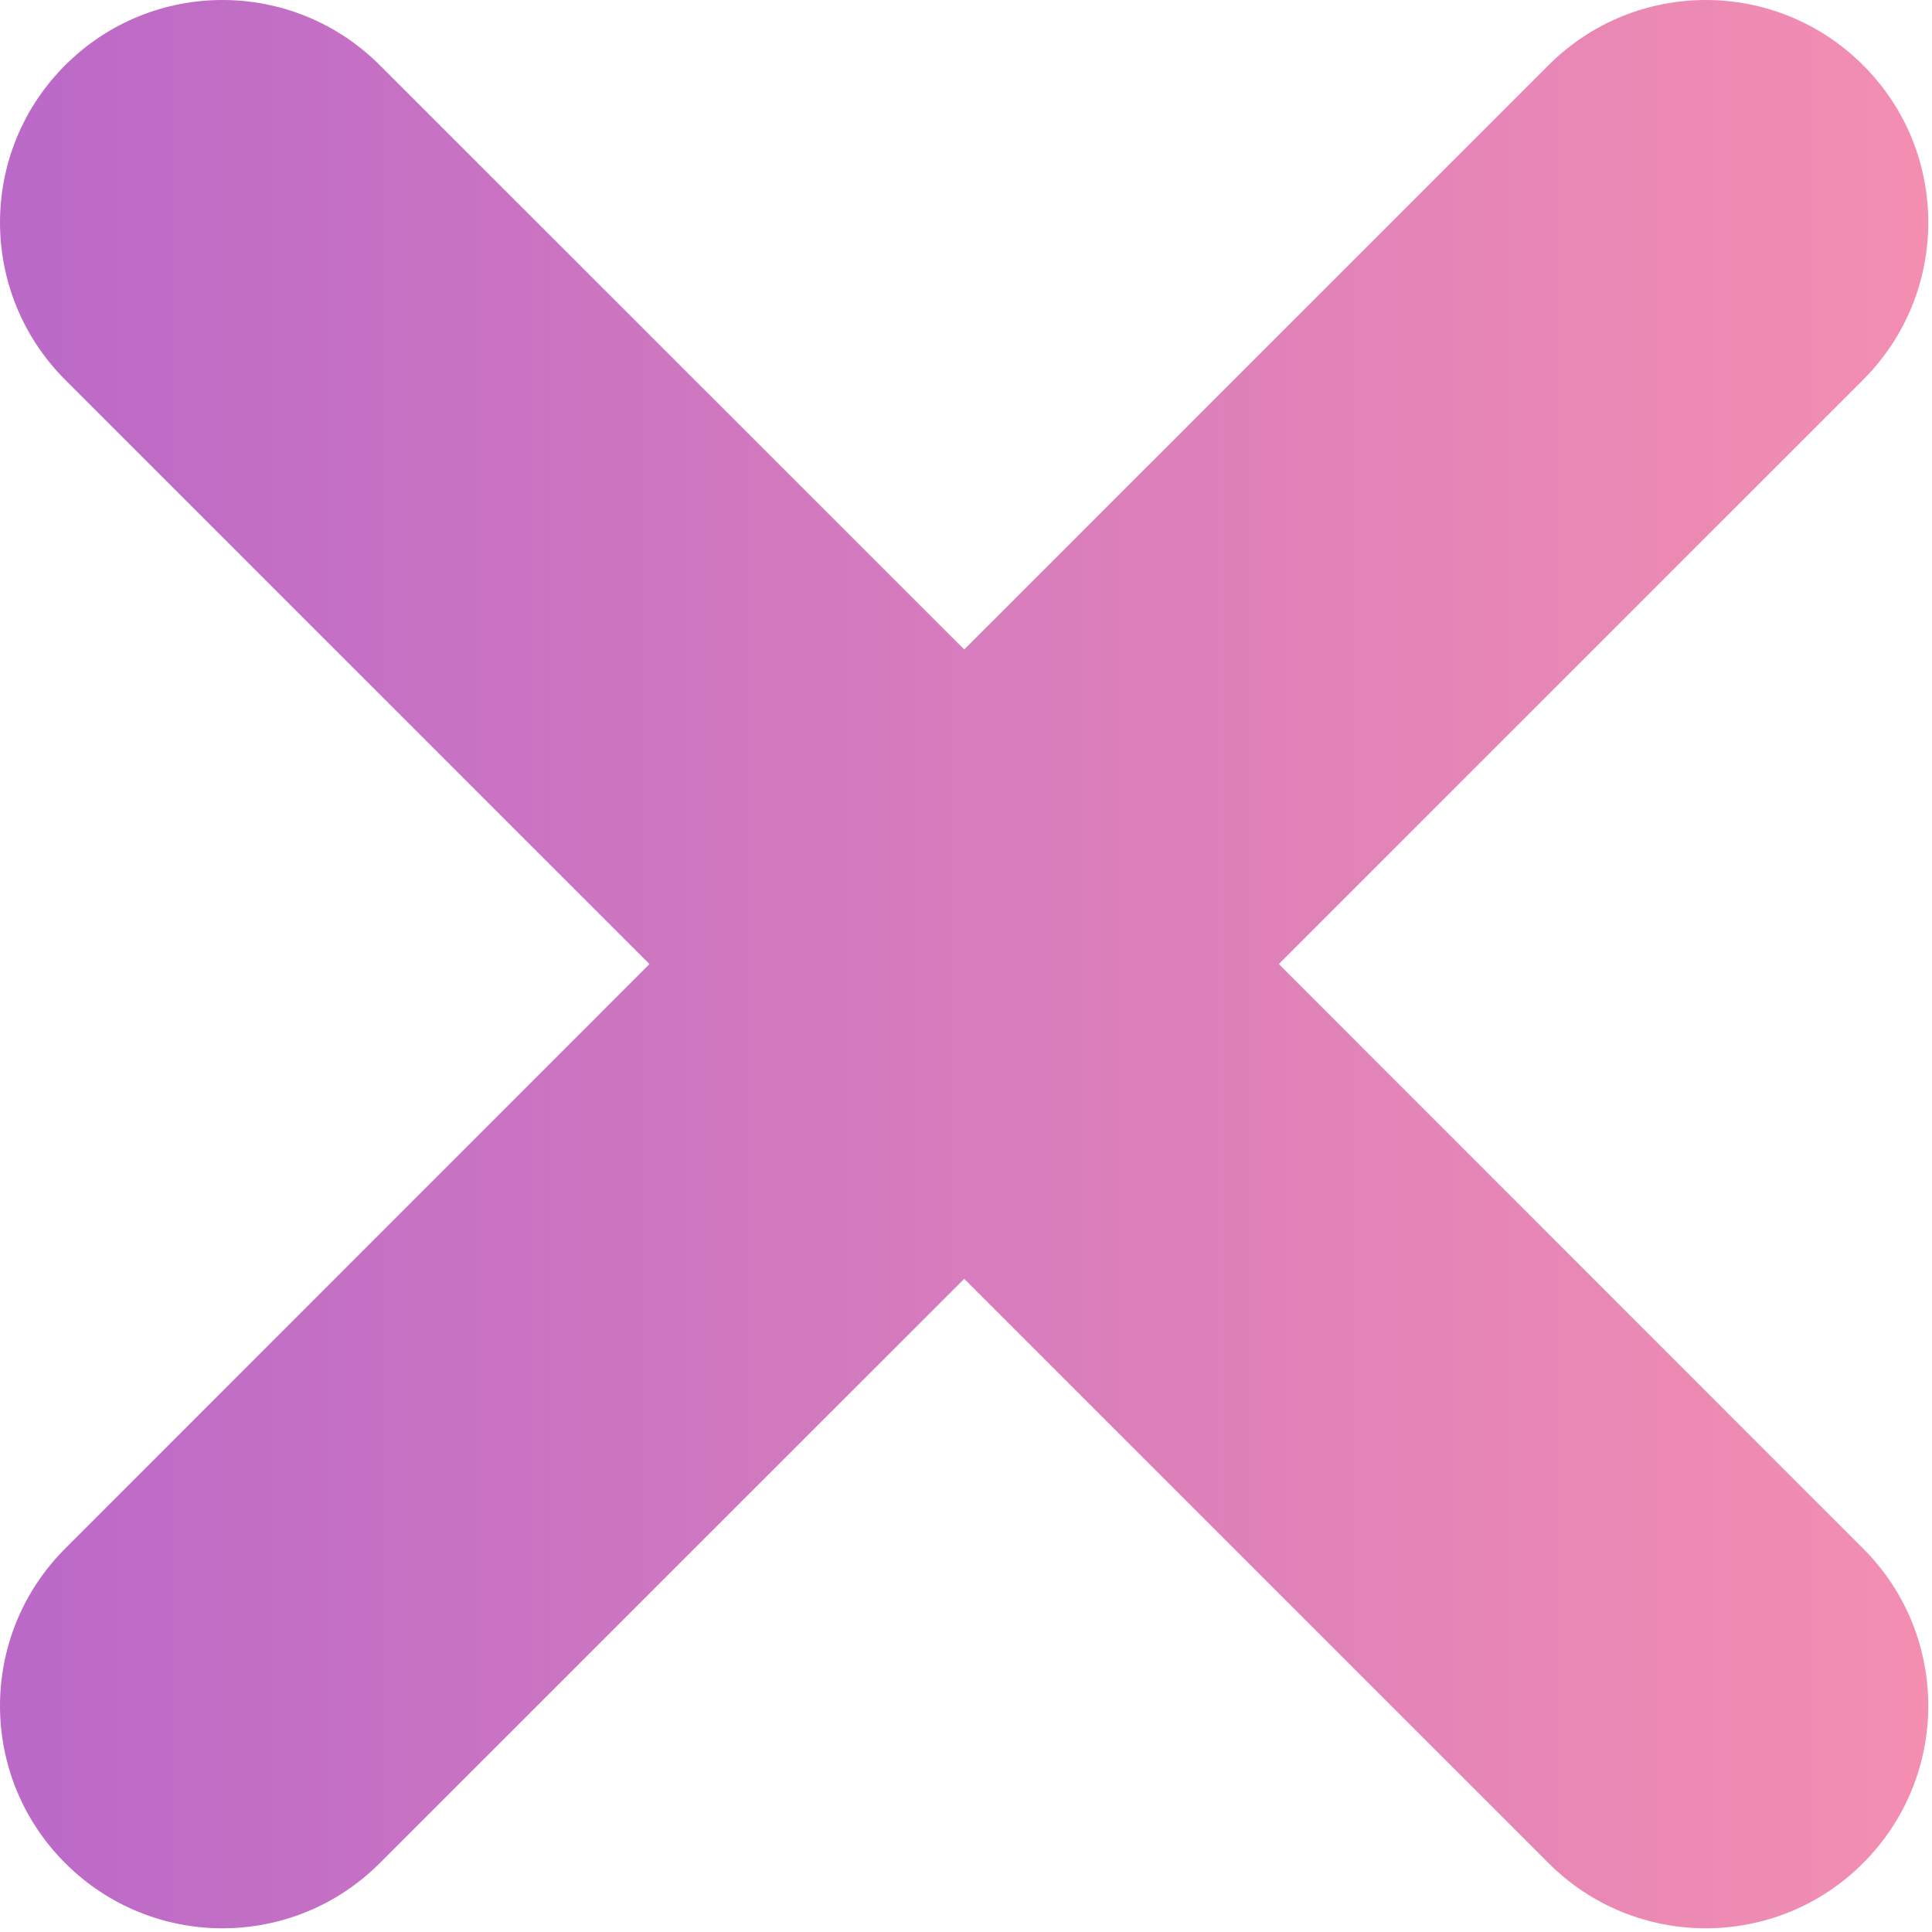
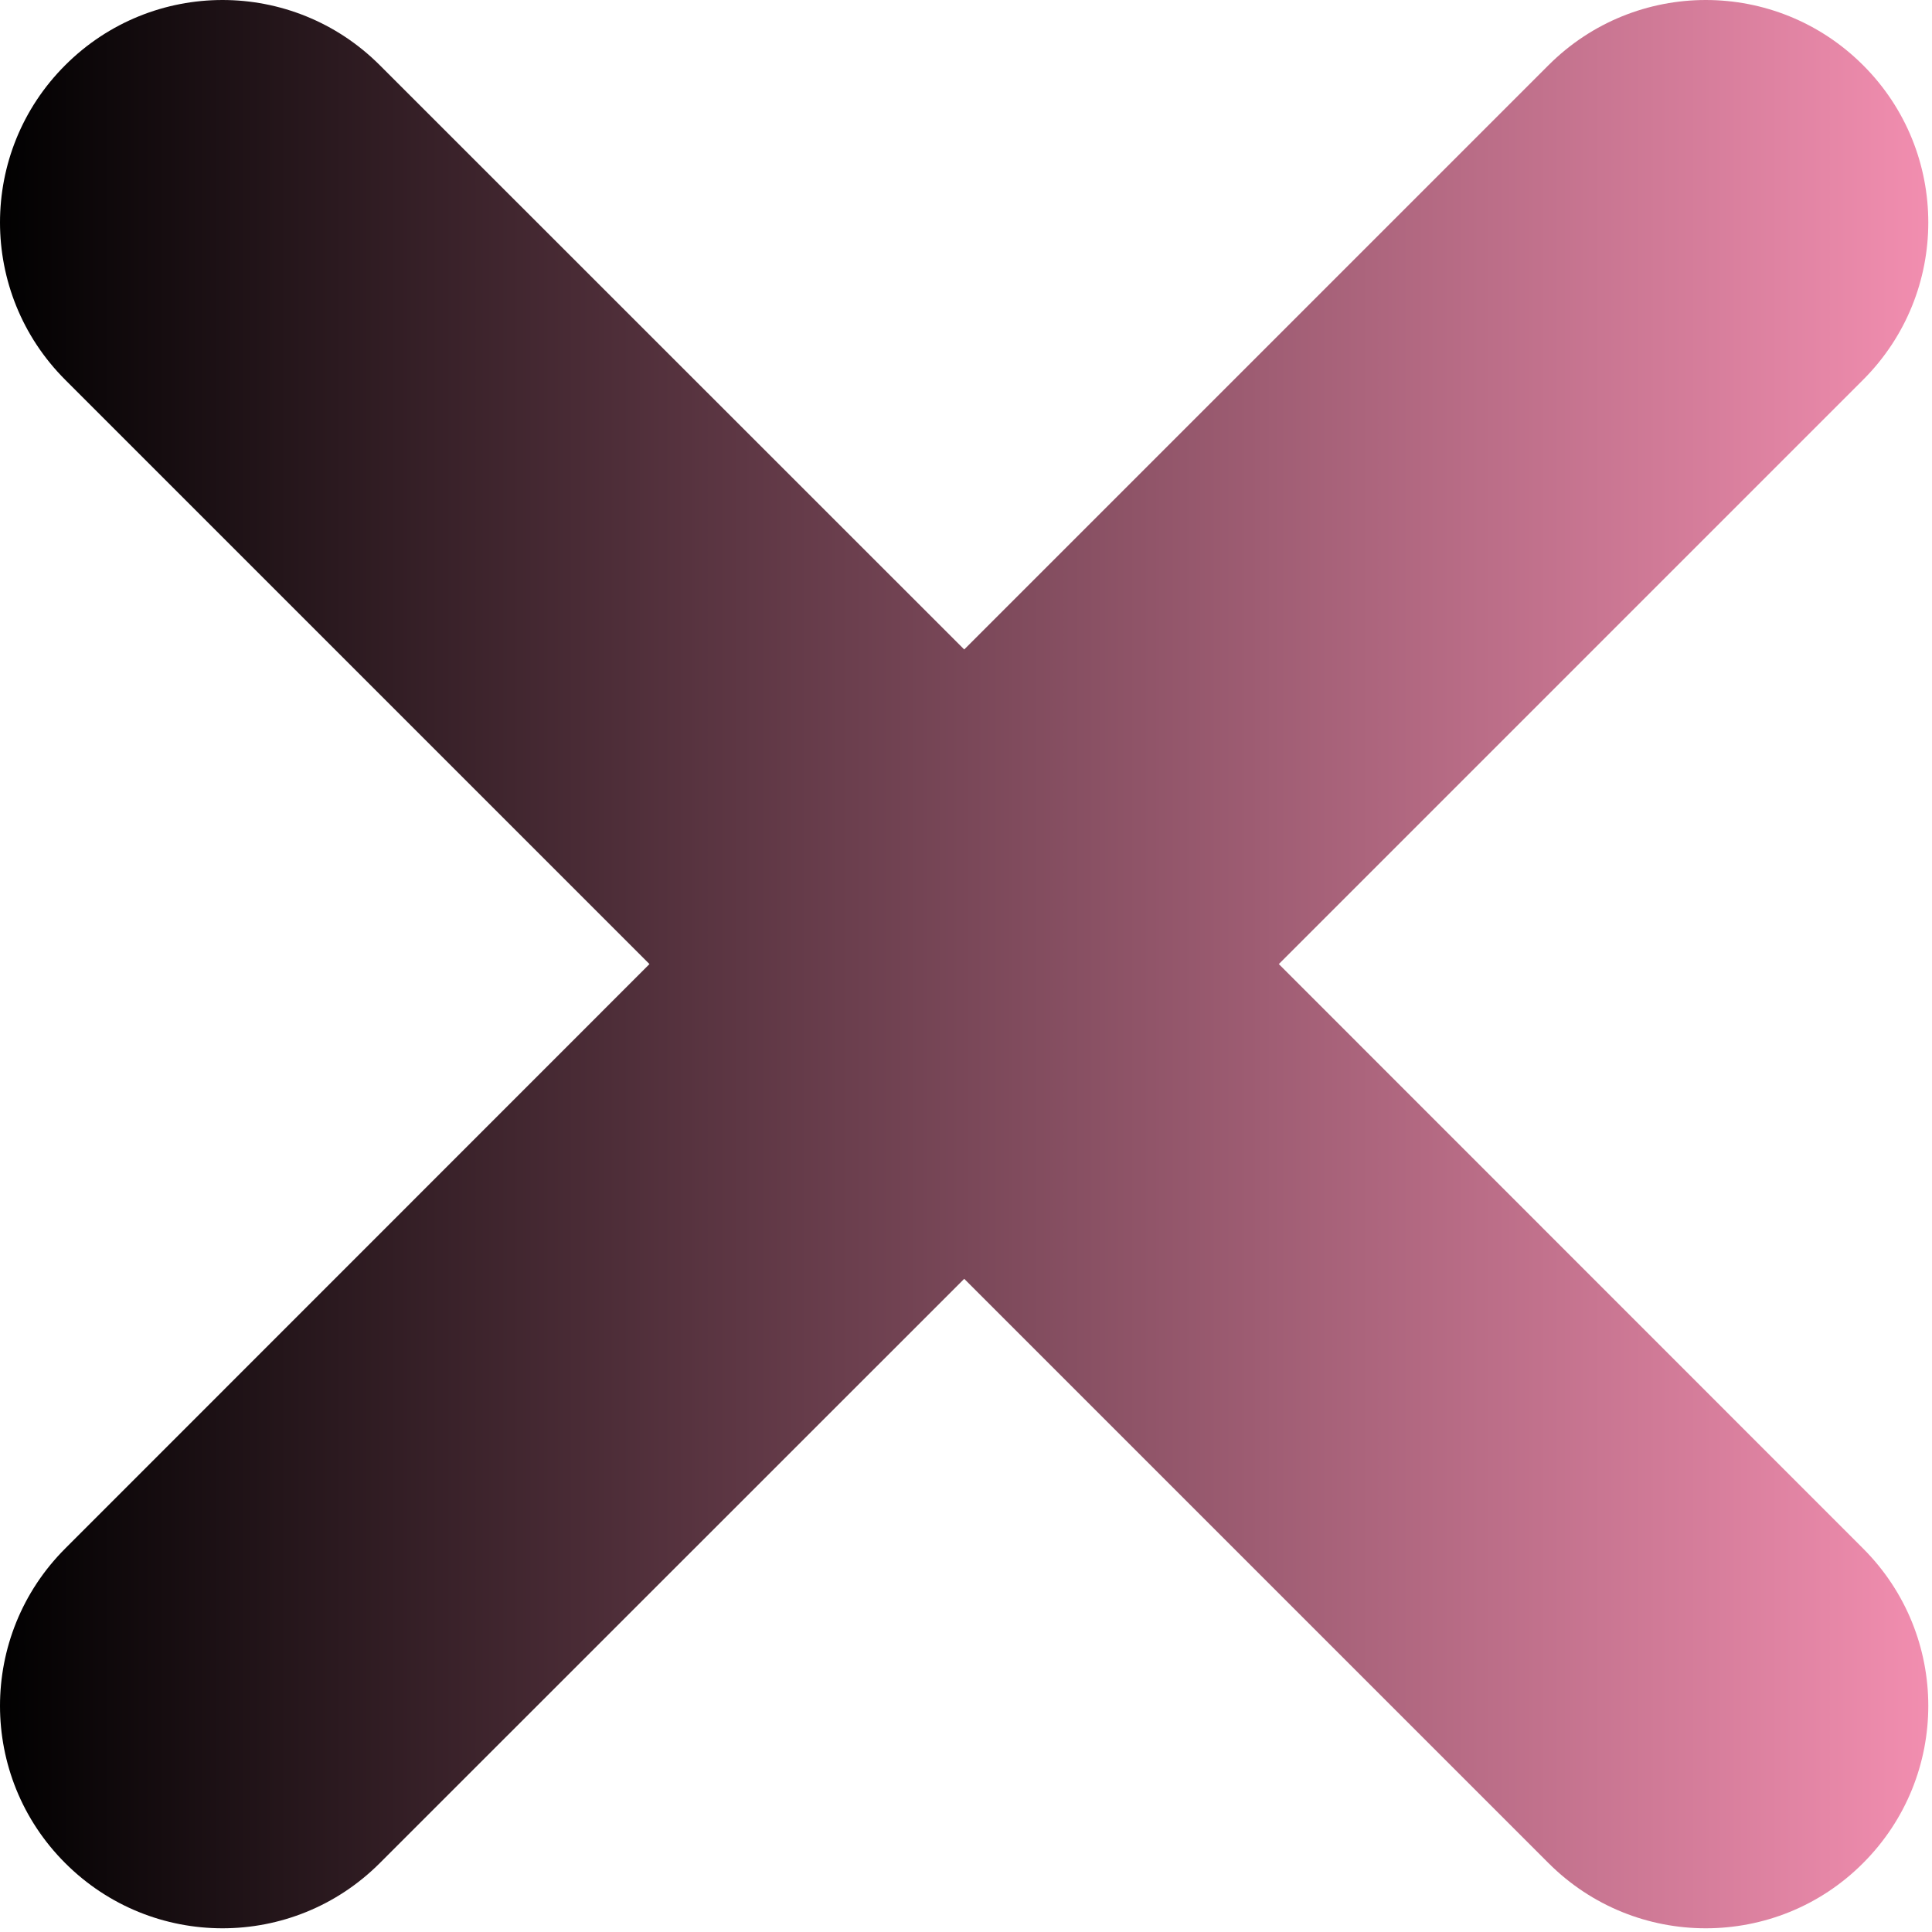
<svg xmlns="http://www.w3.org/2000/svg" width="12px" height="12px" viewBox="0 0 12 12" version="1.1">
  <defs>
    <linearGradient x1="0%" y1="1.367%" x2="100.398%" y2="1.367%" id="linearGradient-1">
-       <stop stop-color="#BA69C8" offset="0%" />
+       <stop stop-color="color[0]" offset="0%" />
      <stop stop-color="#F48FB1" offset="100%" />
    </linearGradient>
  </defs>
  <g id="Home" stroke="none" stroke-width="1" fill="none" fill-rule="evenodd">
    <g id="home-mobile-like" transform="translate(-260, -39)" fill="url(#linearGradient-1)" fill-rule="nonzero">
      <g id="Hover-menu">
        <g id="fechar" transform="translate(251, 31)">
          <g id="32178" transform="translate(9, 8)">
            <path d="M11.572,2.359 L7.943,5.988 L11.572,9.618 C12.112,10.158 12.112,11.032 11.572,11.572 C11.303,11.842 10.949,11.977 10.595,11.977 C10.241,11.977 9.888,11.842 9.618,11.572 L5.989,7.943 L2.359,11.572 C2.089,11.842 1.736,11.977 1.382,11.977 C1.028,11.977 0.675,11.842 0.405,11.572 C-0.135,11.033 -0.135,10.158 0.405,9.618 L4.034,5.988 L0.405,2.359 C-0.135,1.819 -0.135,0.944 0.405,0.405 C0.945,-0.135 1.819,-0.135 2.359,0.405 L5.989,4.034 L9.618,0.405 C10.158,-0.135 11.032,-0.135 11.572,0.405 C12.112,0.944 12.112,1.819 11.572,2.359 Z" id="Path" />
          </g>
        </g>
      </g>
    </g>
  </g>
</svg>
